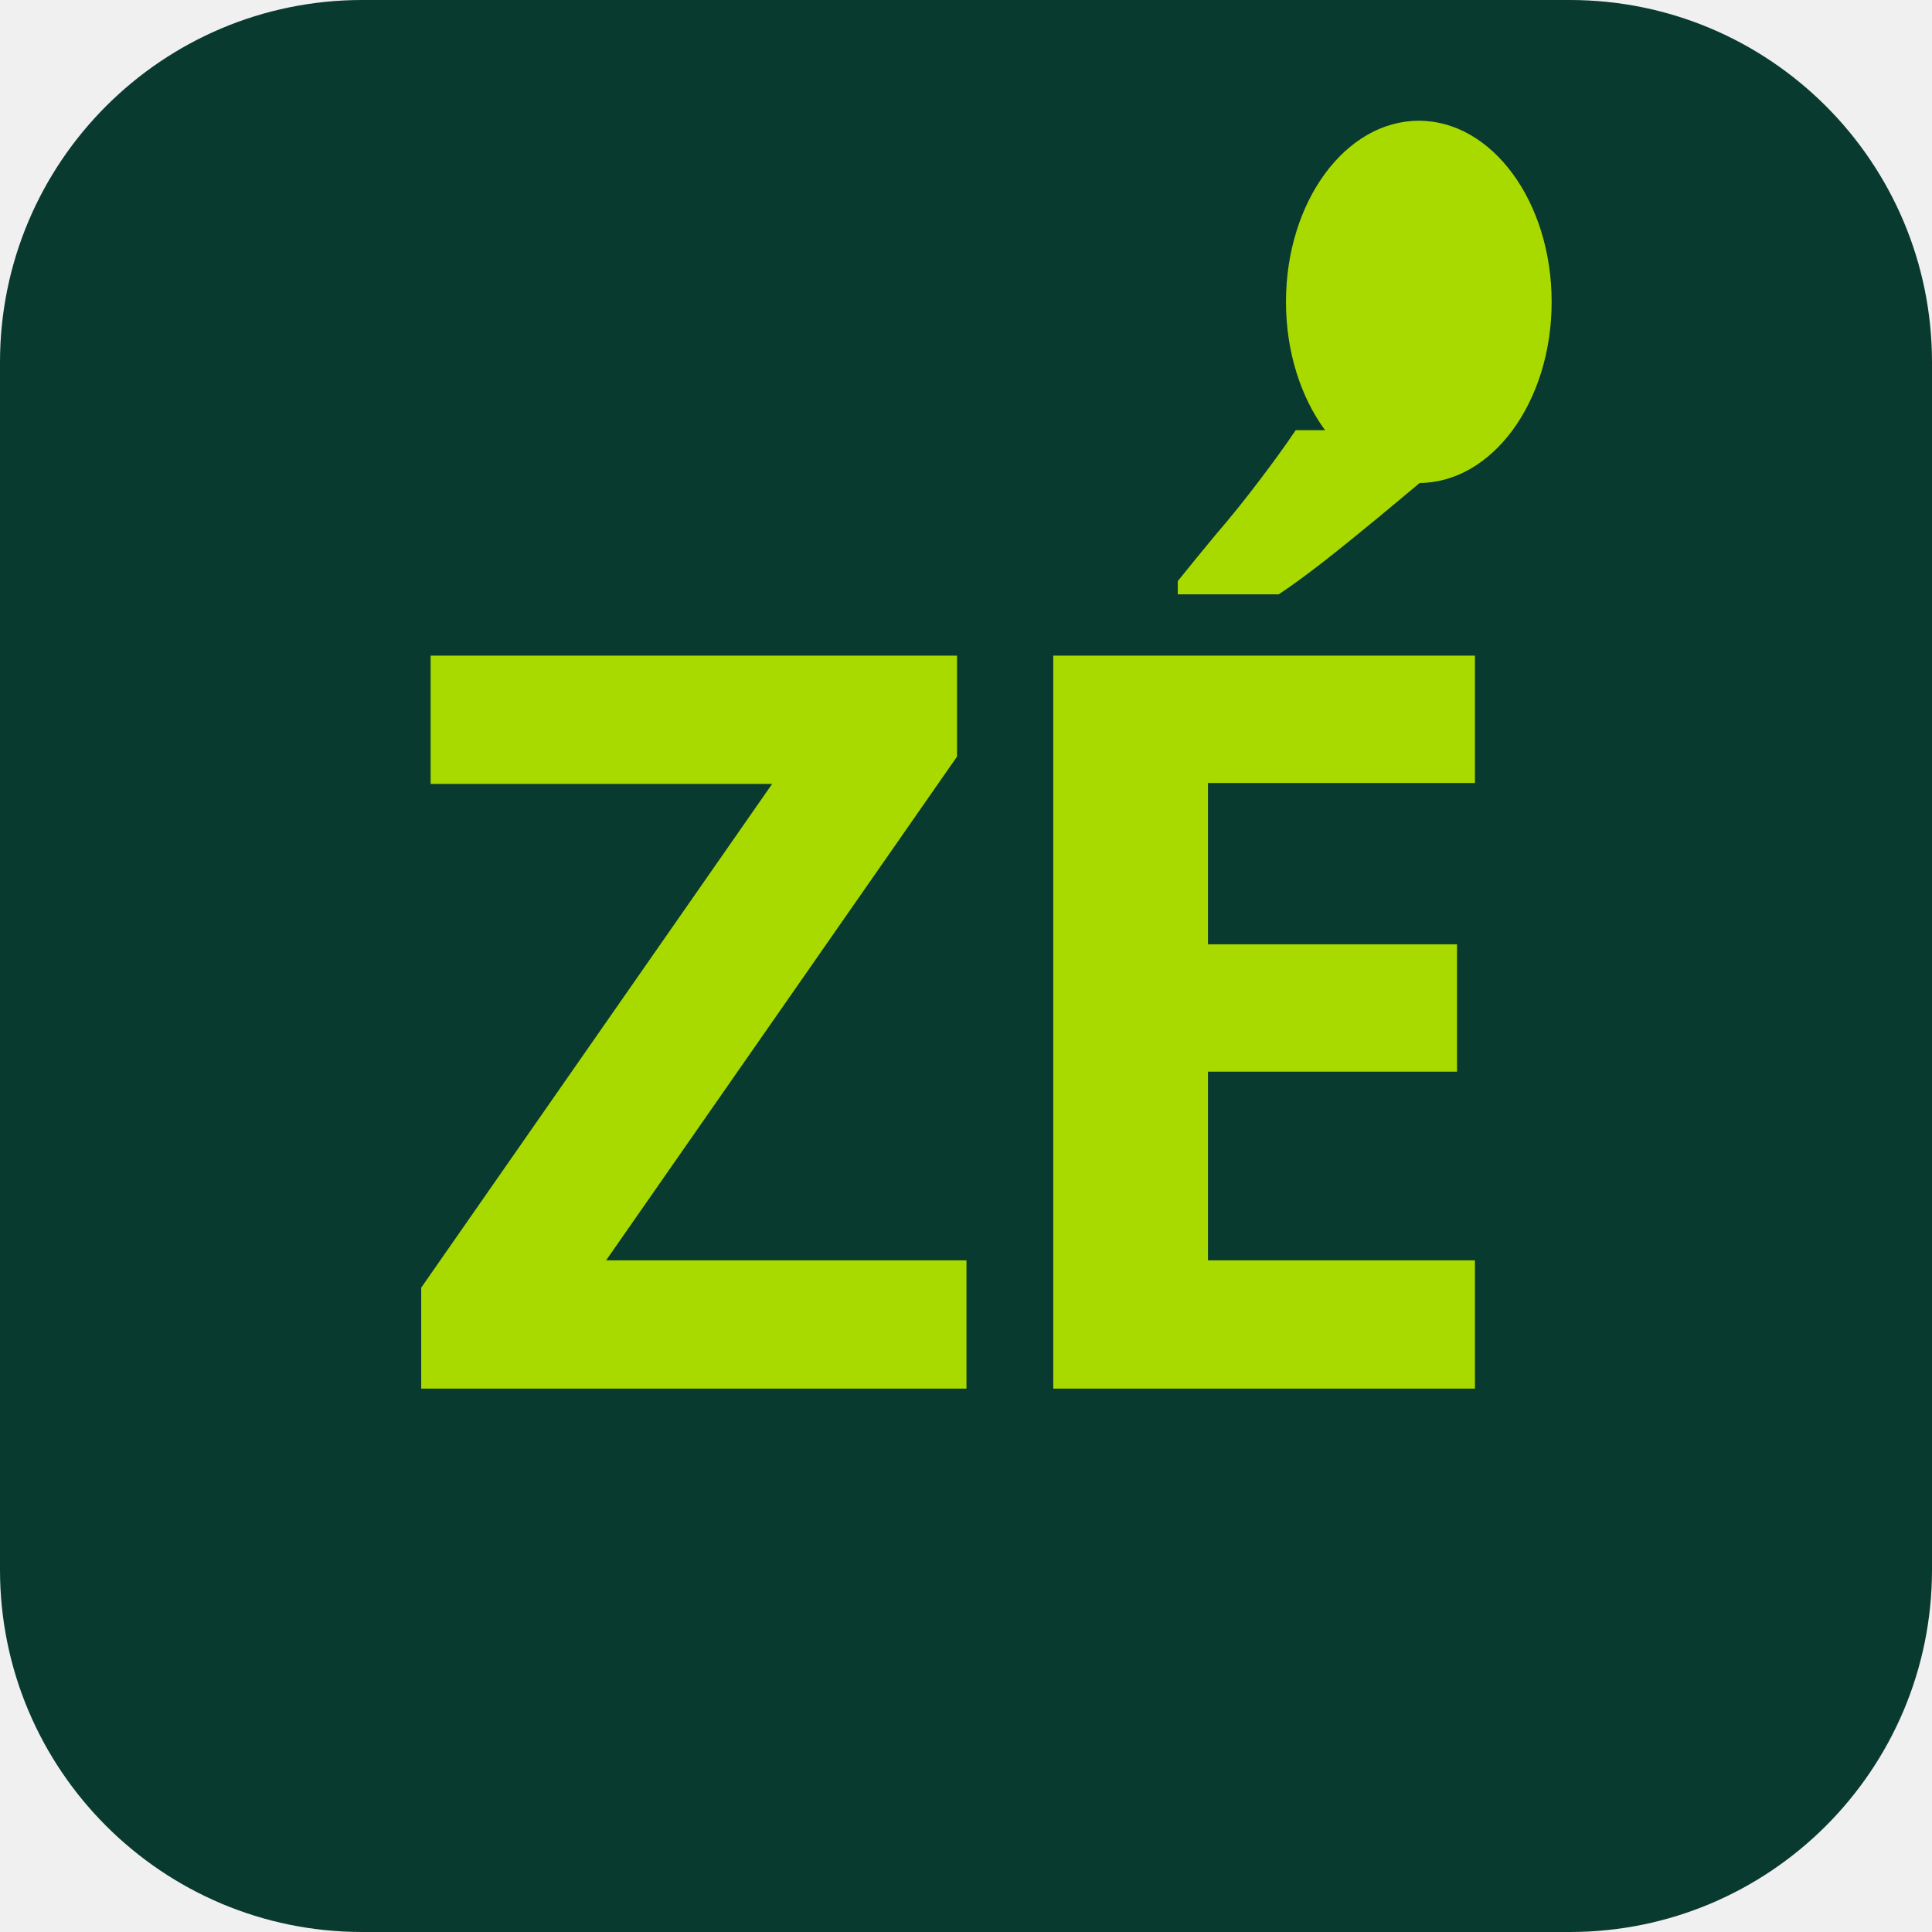
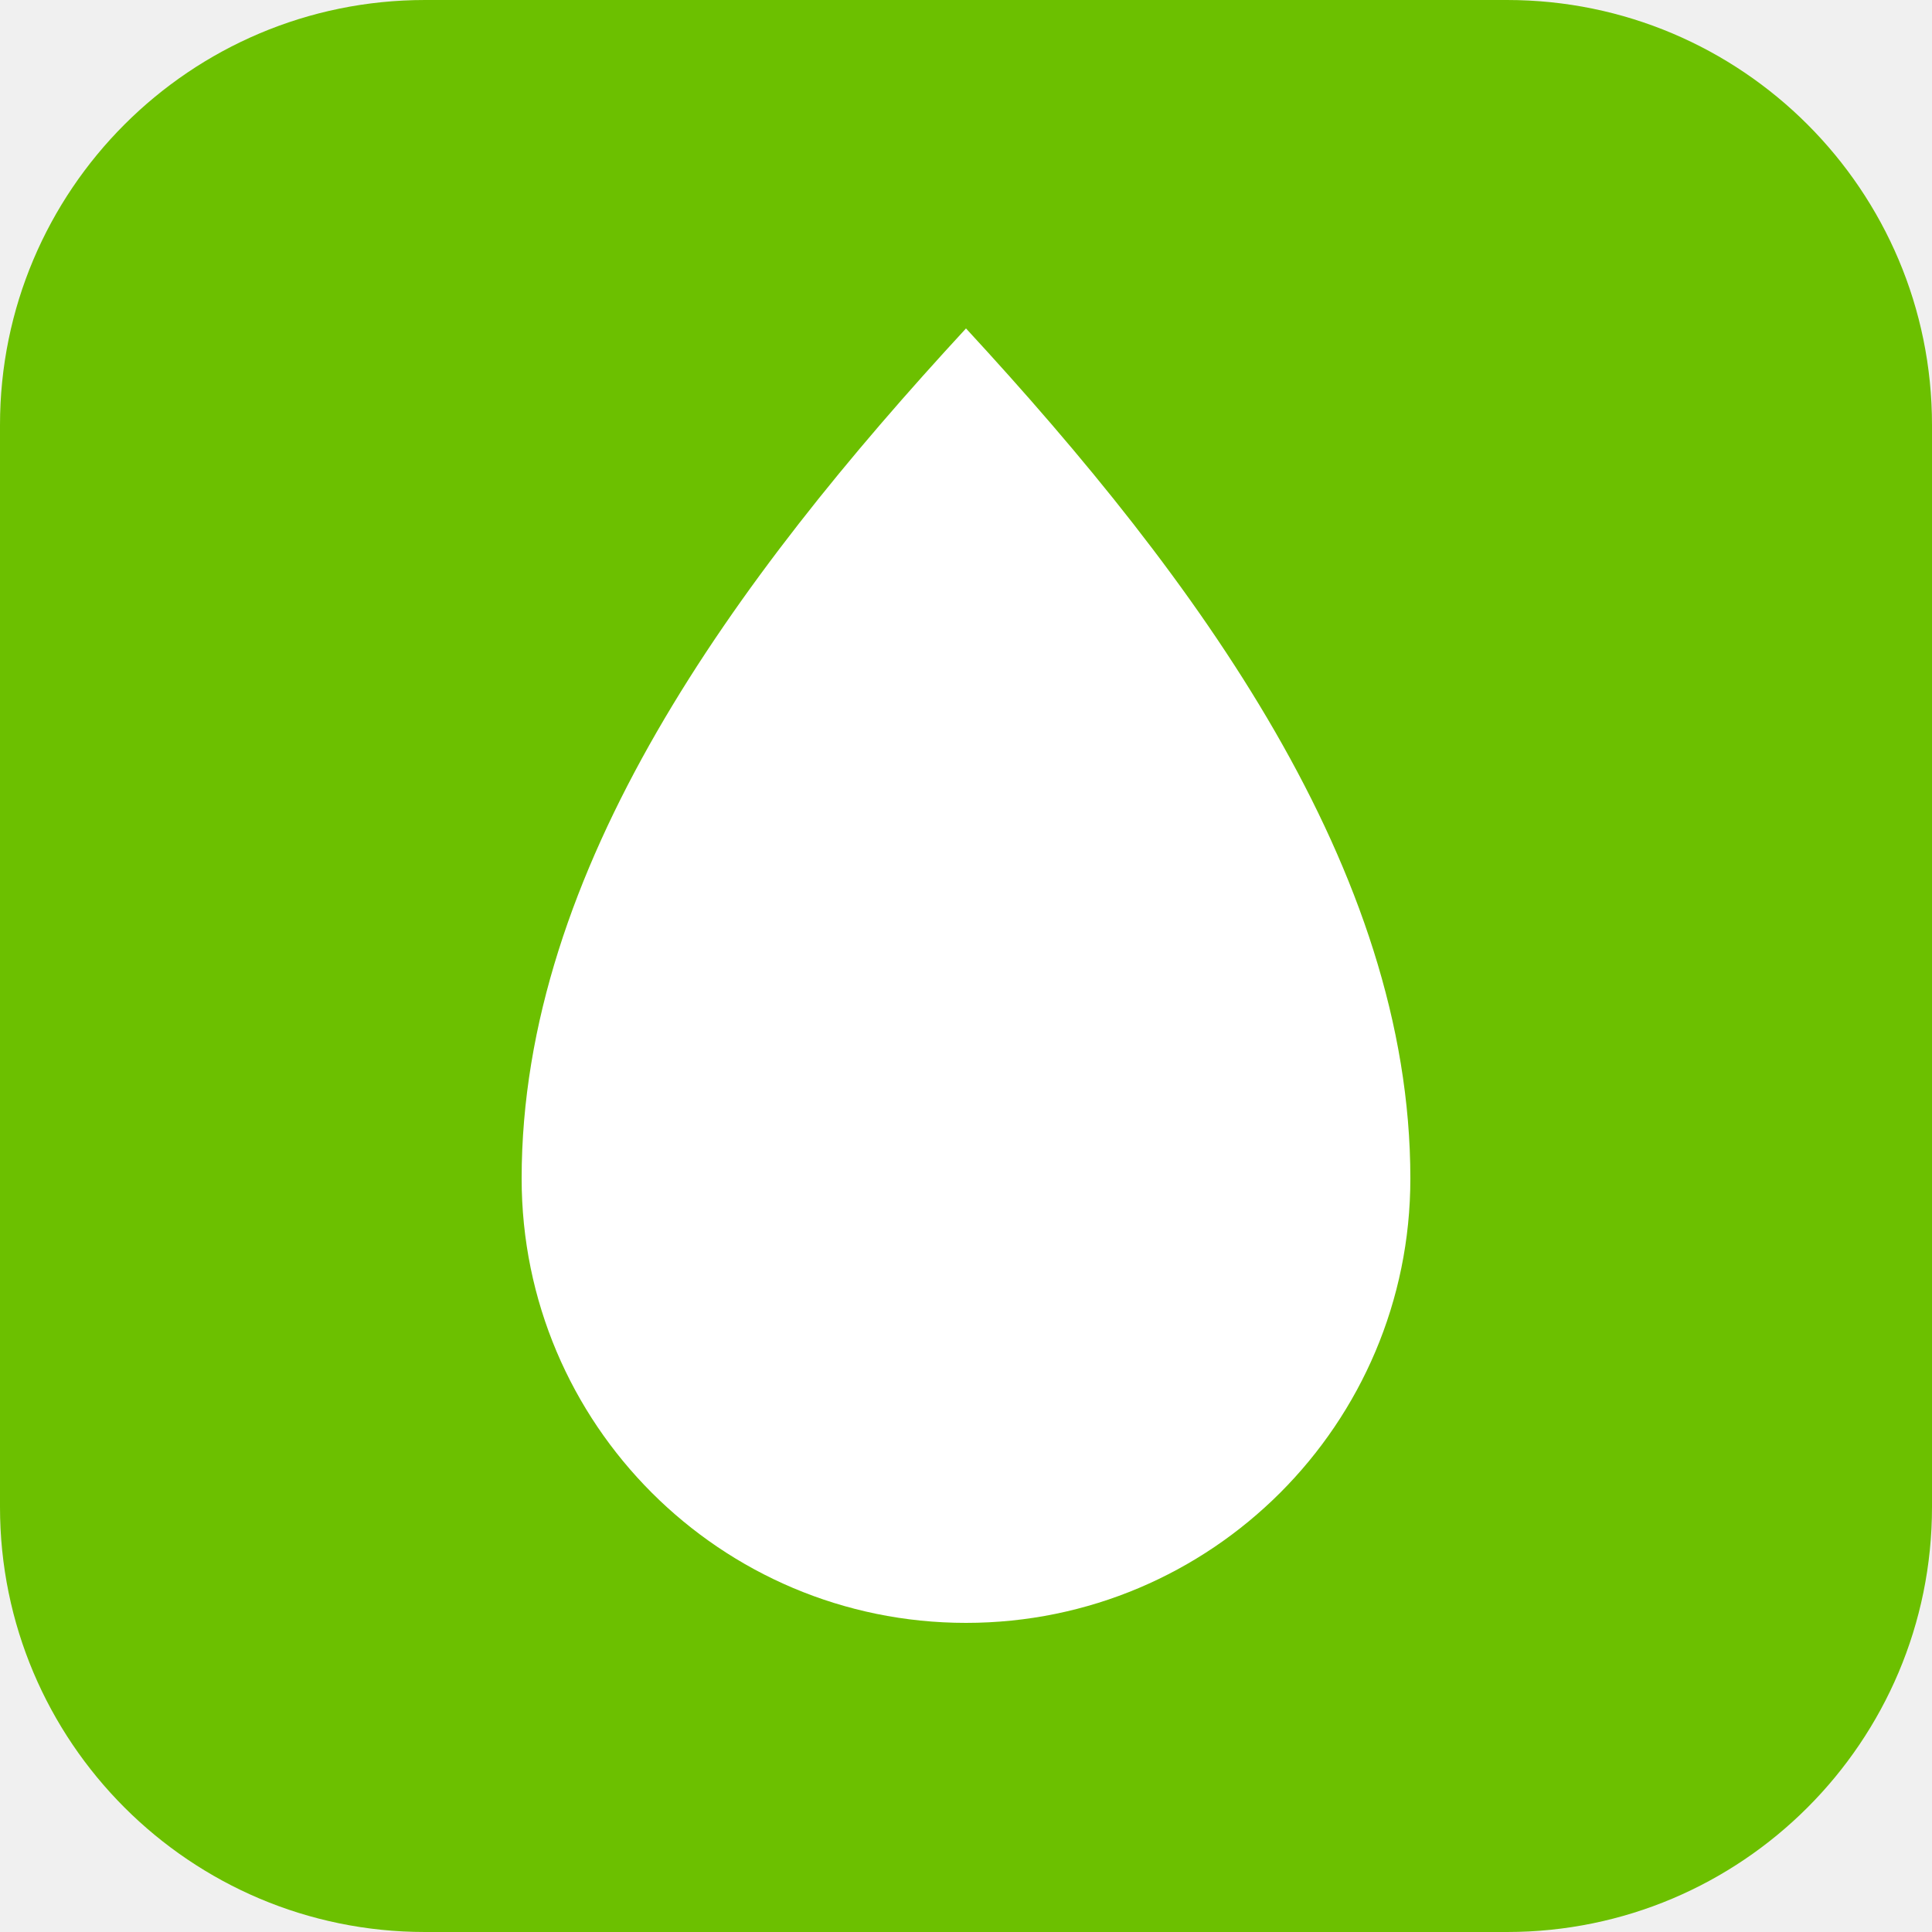
- <svg xmlns="http://www.w3.org/2000/svg" viewBox="0 0 32 32" fill="none">
-   <rect width="32" height="32" rx="6" fill="#093a30" />
-   <text x="16" y="23" font-family="Arial Black, Impact, sans-serif" font-size="17" font-weight="900" fill="#a9da00" text-anchor="middle" letter-spacing="-0.5">ZÉ</text>
-   <ellipse cx="23.5" cy="5" rx="2.2" ry="3" fill="#a9da00" />
+ <svg xmlns="http://www.w3.org/2000/svg" viewBox="0 0 100 100">
+   <rect width="100" height="100" rx="22" fill="#6CC000" />
+   <path d="M50,17 C38,30 27,45 27,61 A23,23 0 0,0 73,61 C73,45 62,30 50,17 Z" fill="white" />
</svg>
